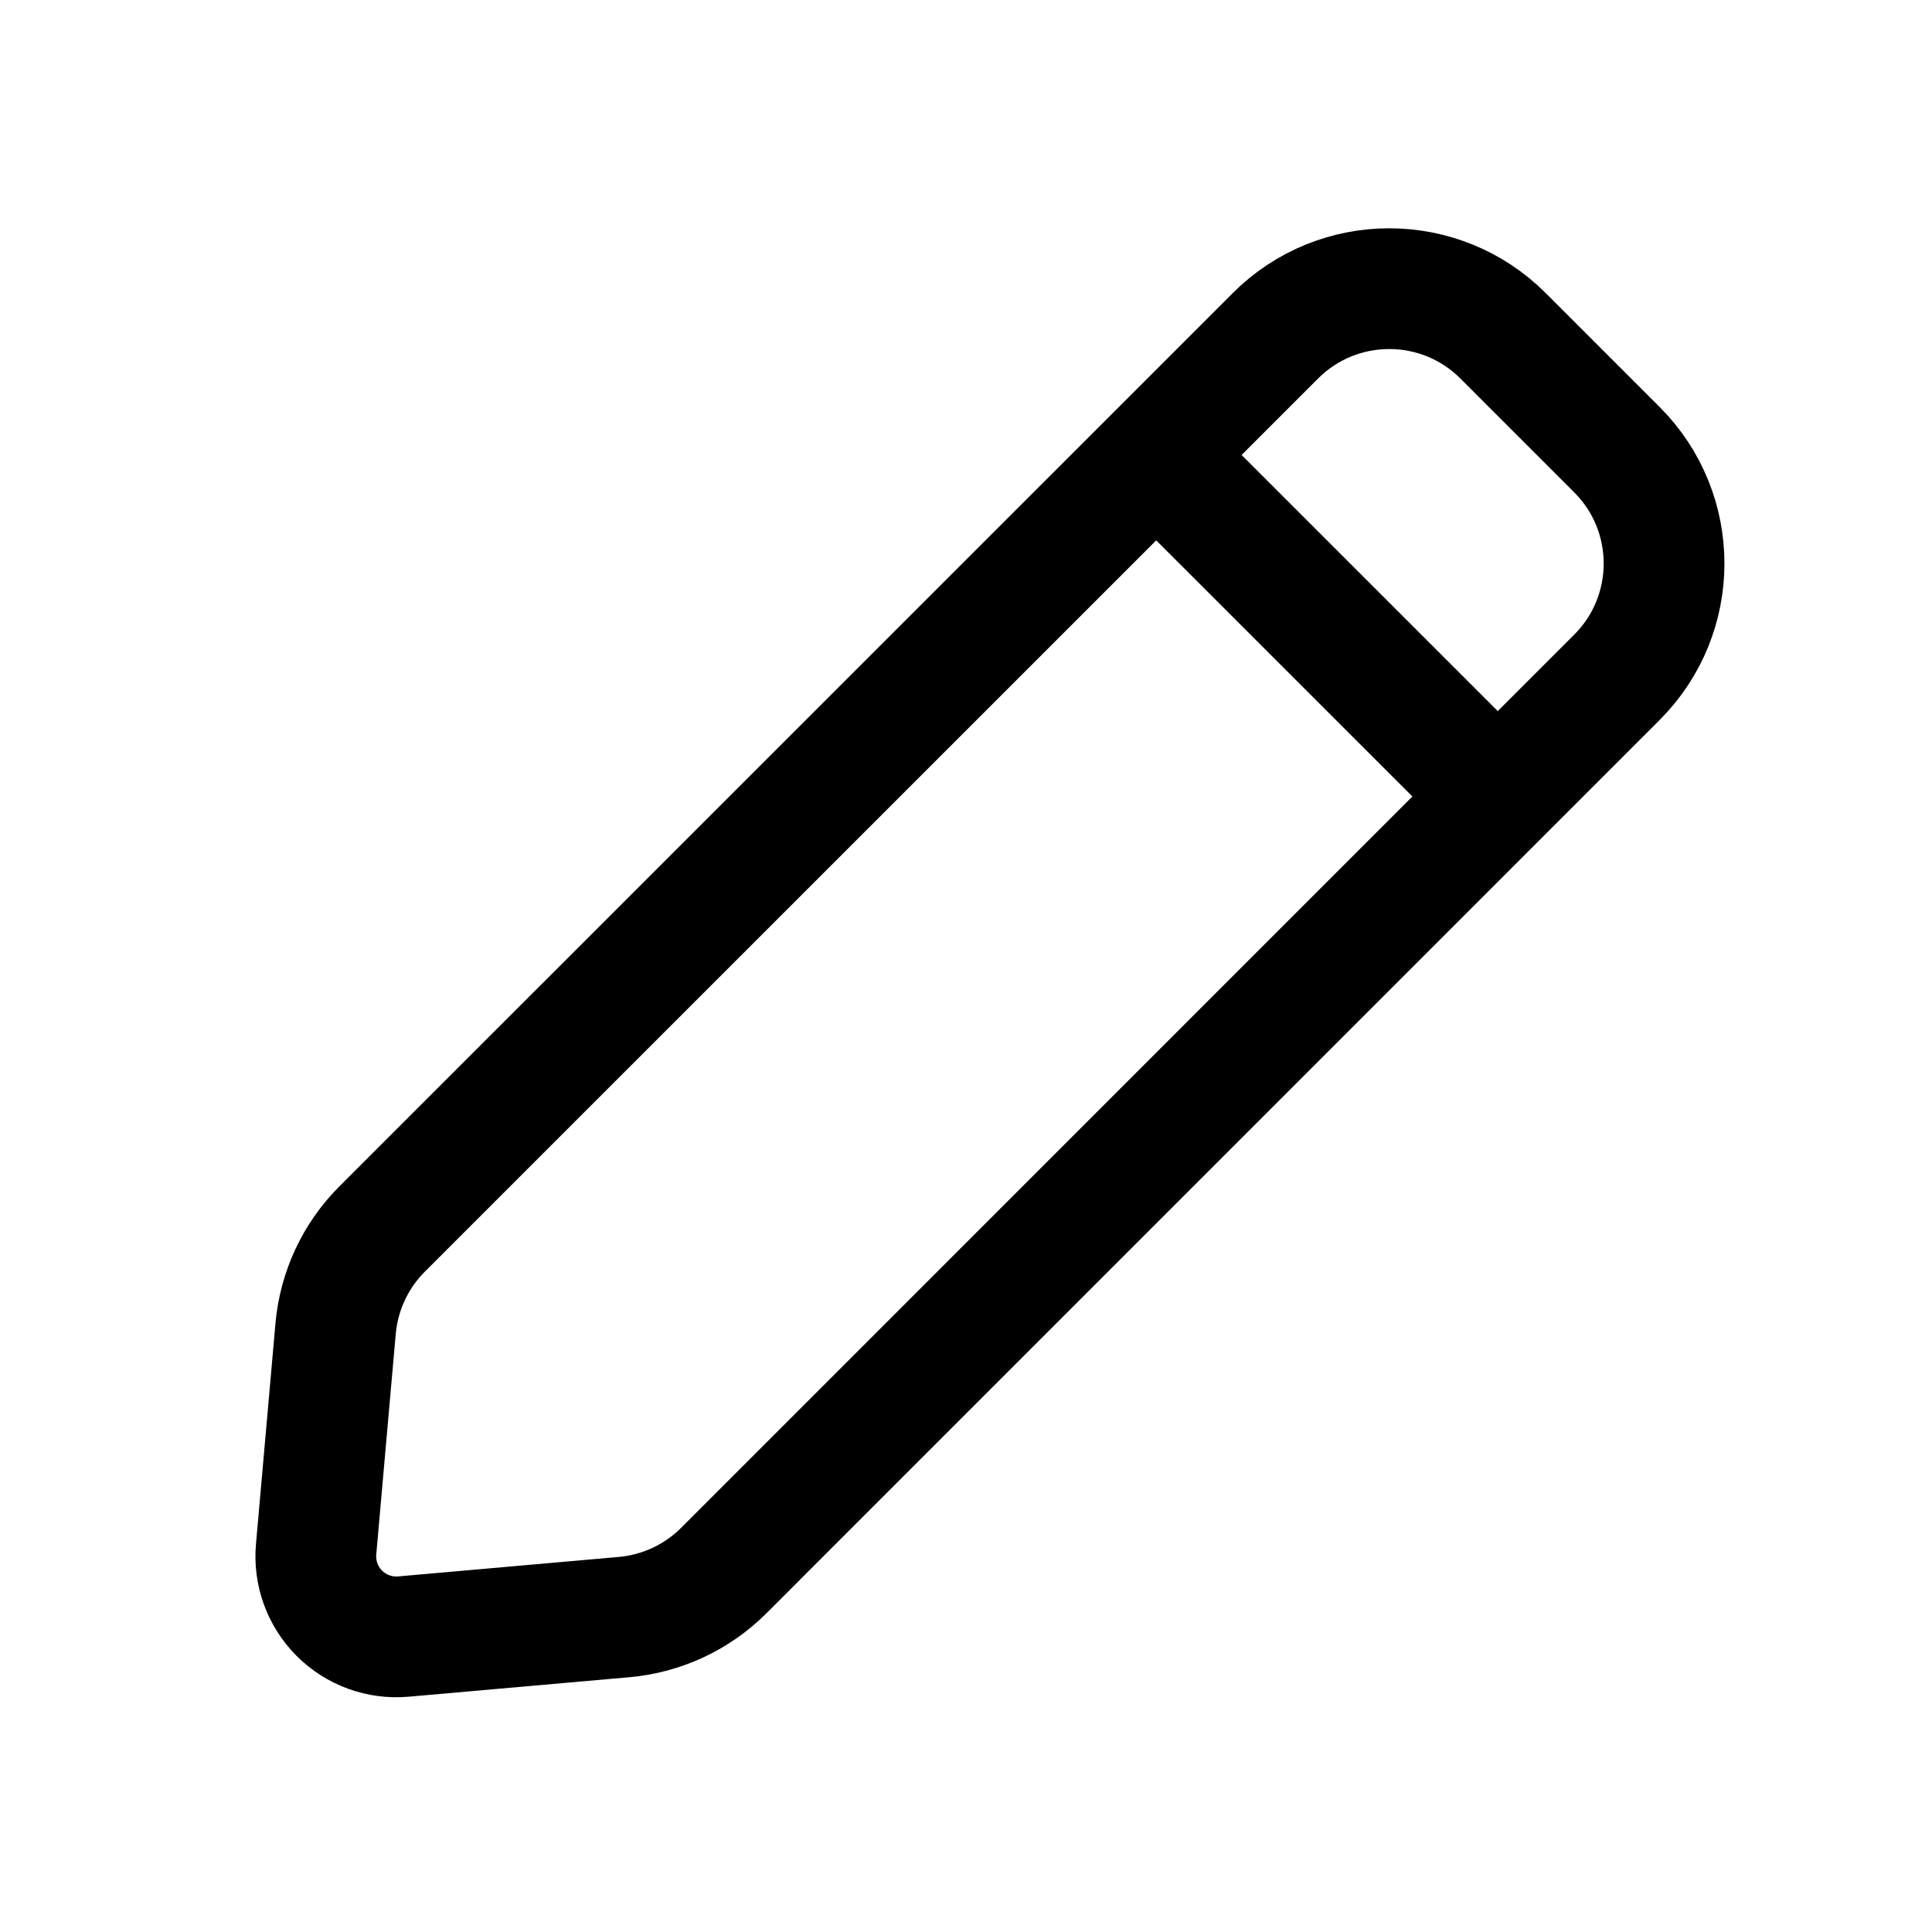
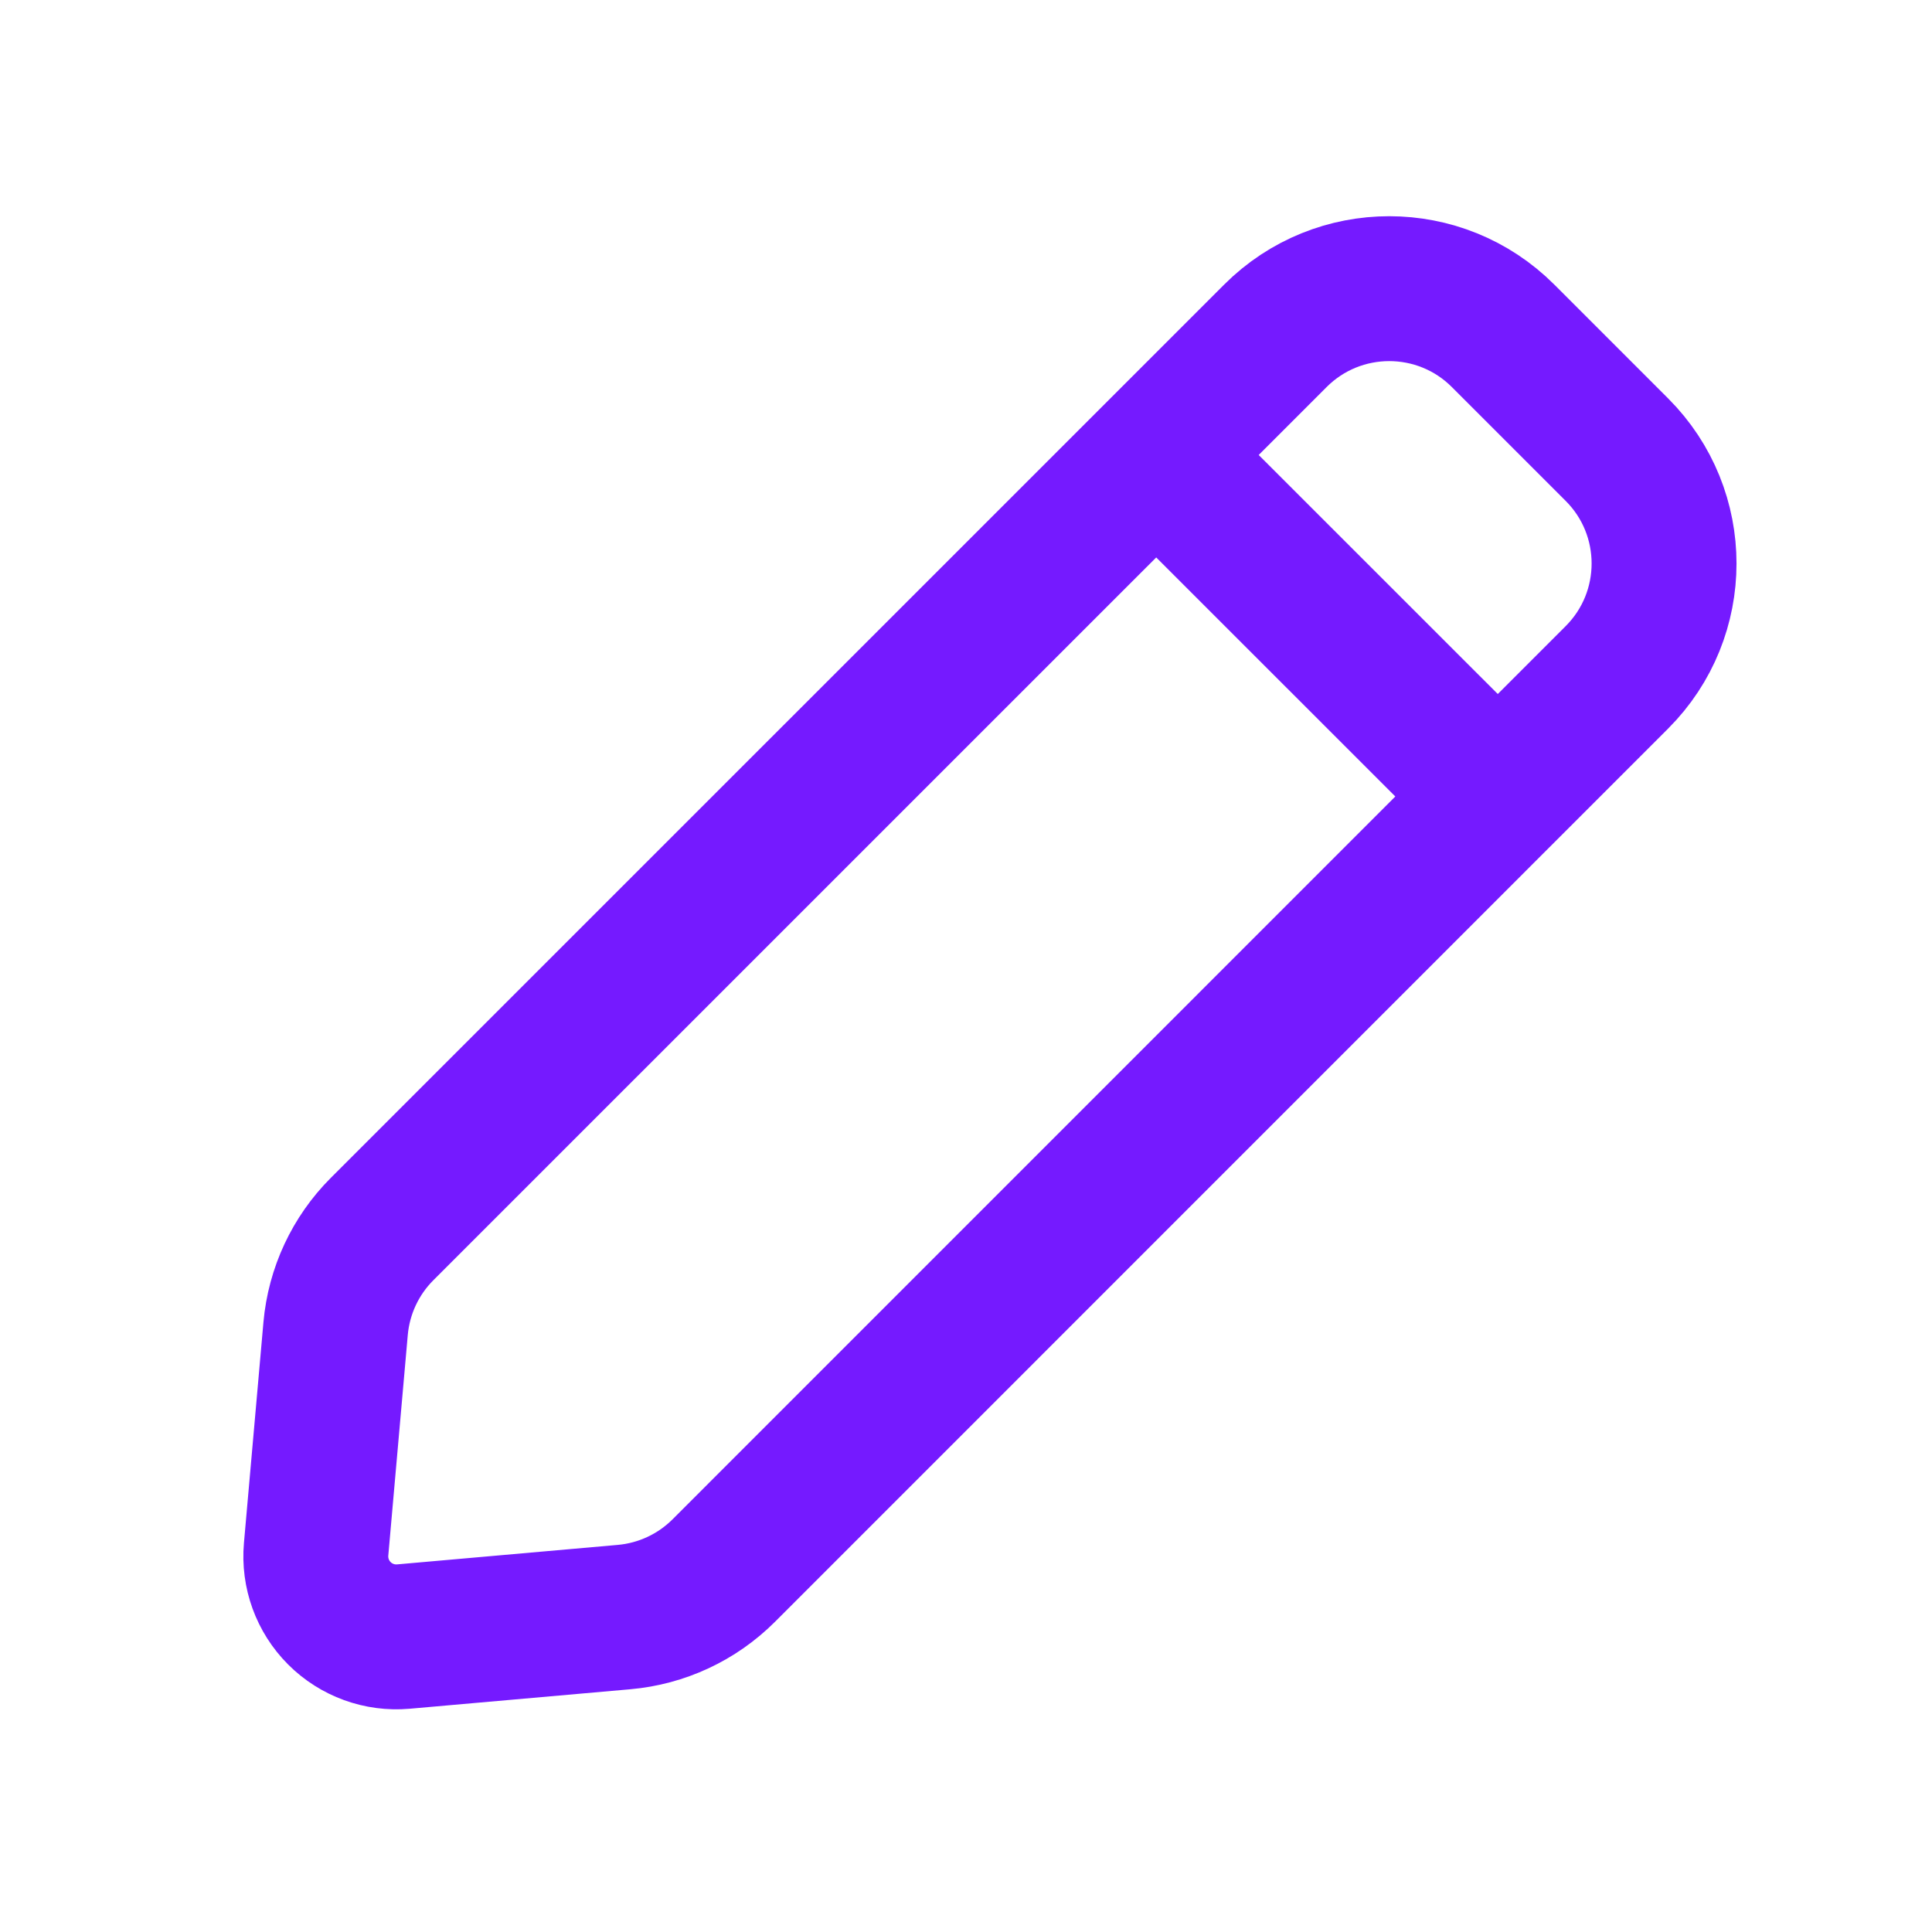
- <svg xmlns="http://www.w3.org/2000/svg" width="24px" height="24px" viewBox="0 0 24 24" stroke-width="1.5" fill="none" color="#000000">
-   <path d="M14.363 5.652l1.48-1.48a2 2 0 012.829 0l1.414 1.414a2 2 0 010 2.828l-1.48 1.48m-4.243-4.242l-9.616 9.615a2 2 0 00-.578 1.238l-.242 2.74a1 1 0 001.084 1.085l2.74-.242a2 2 0 001.24-.578l9.615-9.616m-4.243-4.242l4.243 4.242" stroke="#000000" stroke-width="1.5" stroke-linecap="round" stroke-linejoin="round" />
+ <svg xmlns="http://www.w3.org/2000/svg" width="24px" height="24px" viewBox="0 0 24 24" stroke-width="1.8" fill="none" color="#751AFF">
+   <path d="M14.363 5.652l1.48-1.48a2 2 0 012.829 0l1.414 1.414a2 2 0 010 2.828l-1.48 1.48m-4.243-4.242l-9.616 9.615a2 2 0 00-.578 1.238l-.242 2.74a1 1 0 001.084 1.085l2.74-.242a2 2 0 001.24-.578l9.615-9.616m-4.243-4.242l4.243 4.242" stroke="#751AFF" stroke-width="1.8" stroke-linecap="round" stroke-linejoin="round" />
</svg>
